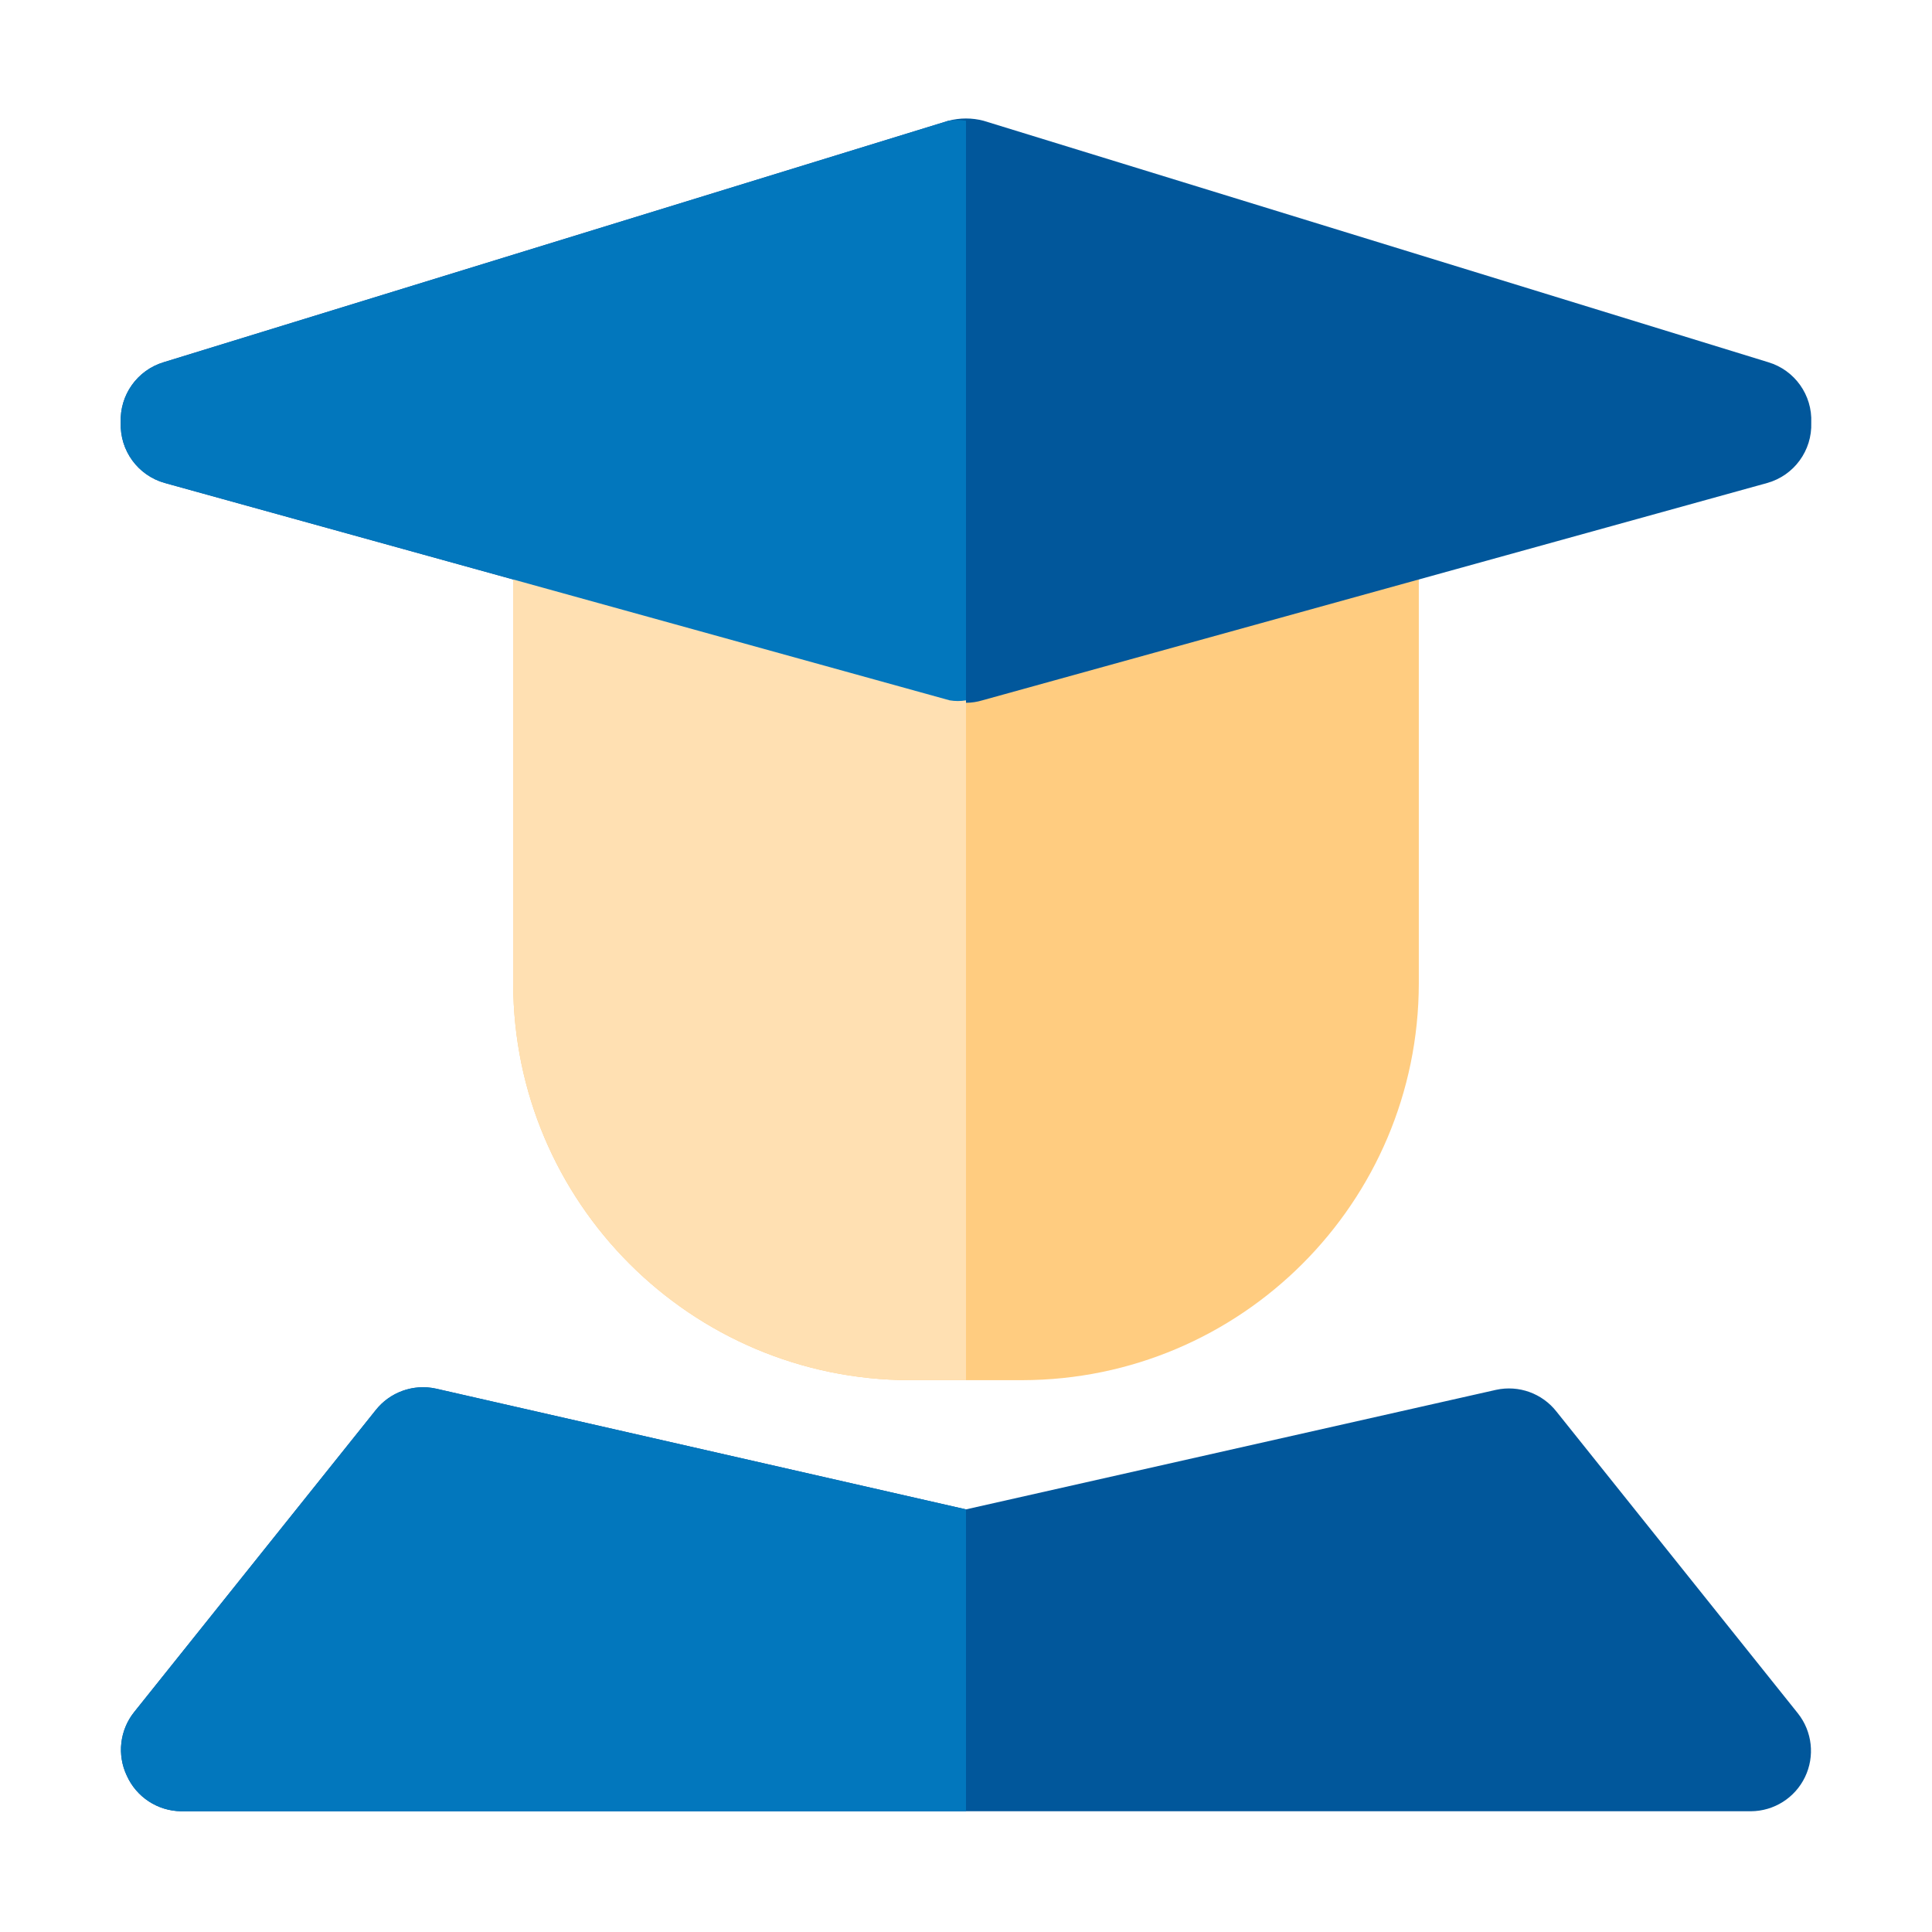
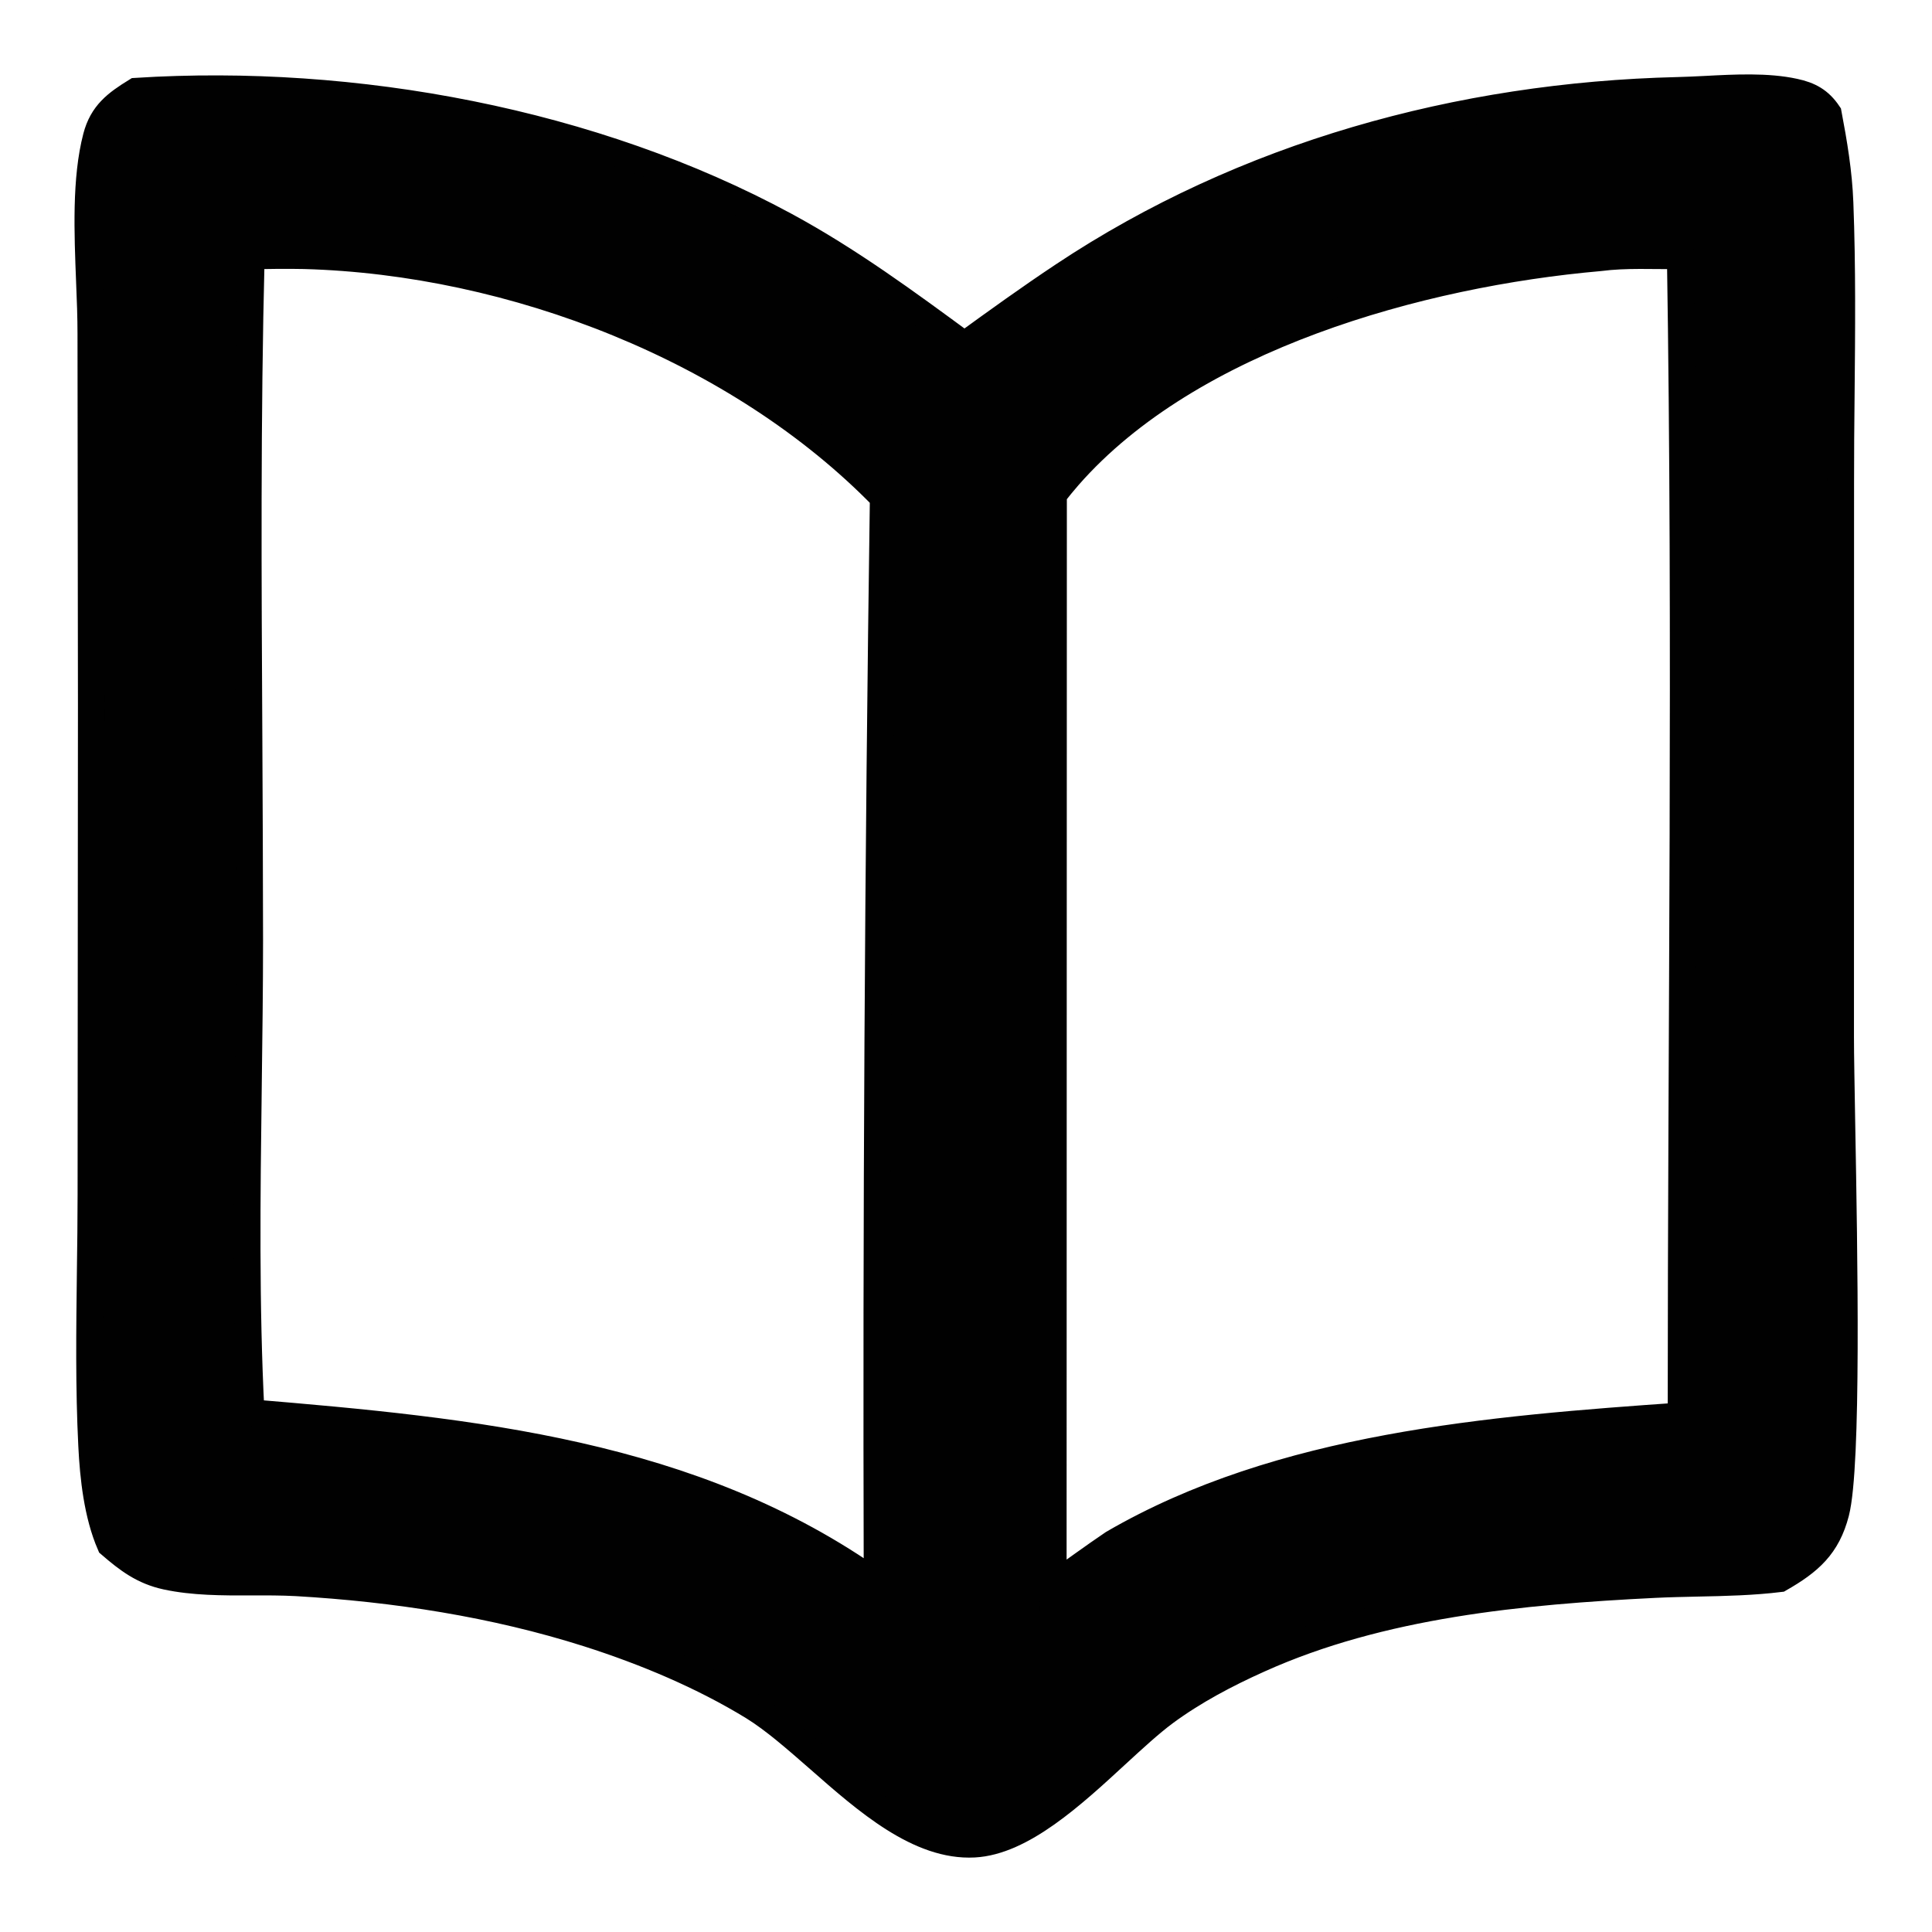
- <svg xmlns="http://www.w3.org/2000/svg" width="800" height="800" fill="none" viewBox="0 0 32 32">
-   <path fill="#FFCC80" d="m23.3 8.4-1.48-2A1 1 0 0 0 21 6h-9.8a1 1 0 0 0-.76.35l-1.72 2A1 1 0 0 0 8.5 9v7.29a6.58 6.58 0 0 0 6.57 6.57h1.86a6.58 6.58 0 0 0 6.57-6.57V9a1 1 0 0 0-.2-.6Z" />
-   <path fill="#01579B" d="m29.78 28.38-4-5a1 1 0 0 0-1-.36L16 25l-8.78-2a1 1 0 0 0-1 .36l-4 5a1 1 0 0 0-.12 1.05A1 1 0 0 0 3 30h26a1 1 0 0 0 .78-1.62ZM29.29 6l-13-4a1.14 1.14 0 0 0-.58 0l-13 4A1 1 0 0 0 2 7a1 1 0 0 0 .73 1l13 3.6a.93.93 0 0 0 .54 0l13-3.6A1 1 0 0 0 30 7a1 1 0 0 0-.71-1Z" />
-   <path fill="#FFE0B2" d="M11.22 6a1 1 0 0 0-.76.35l-1.72 2A1 1 0 0 0 8.5 9v7.29a6.58 6.58 0 0 0 6.57 6.57H16V6h-4.78Z" />
-   <path fill="#0277BD" d="M7.22 23a1 1 0 0 0-1 .36l-4 5a1 1 0 0 0-.12 1.05A1 1 0 0 0 3 30h13v-5l-8.78-2ZM15.71 2l-13 4A1 1 0 0 0 2 7a1 1 0 0 0 .73 1l13 3.6c.09.015.18.015.27 0V2a.92.92 0 0 0-.29 0Z" />
+ <svg xmlns="http://www.w3.org/2000/svg" width="22" height="22" viewBox="0 0 22 22" fill="none">
+   <path fill-rule="evenodd" clip-rule="evenodd" d="M19.42 1.017C19.759 0.999 20.126 0.98 20.433 1.047C20.606 1.084 20.72 1.147 20.819 1.294C20.883 1.632 20.939 1.966 20.952 2.31C20.98 3.038 20.973 3.772 20.966 4.504C20.962 4.836 20.96 5.168 20.96 5.499L20.959 11.808C20.959 12.015 20.966 12.363 20.973 12.788C21 14.275 21.043 16.692 20.905 17.225C20.806 17.606 20.605 17.782 20.265 17.977C19.962 18.014 19.645 18.022 19.331 18.028C19.166 18.032 19.002 18.035 18.842 18.043C17.328 18.118 15.728 18.268 14.338 18.894C13.965 19.061 13.592 19.258 13.264 19.5C13.097 19.624 12.909 19.797 12.71 19.98C12.212 20.439 11.636 20.97 11.093 20.999C10.467 21.032 9.873 20.512 9.326 20.031C9.065 19.803 8.815 19.583 8.577 19.436C7.999 19.082 7.346 18.809 6.698 18.602C5.629 18.262 4.497 18.088 3.376 18.023C3.207 18.014 3.032 18.014 2.857 18.015C2.532 18.016 2.202 18.016 1.895 17.95C1.628 17.892 1.456 17.76 1.255 17.587C1.108 17.247 1.062 16.826 1.044 16.46C1.011 15.804 1.02 15.141 1.028 14.48C1.032 14.187 1.036 13.894 1.036 13.602L1.04 8.022L1.035 3.801C1.035 3.616 1.028 3.416 1.019 3.209C0.997 2.648 0.972 2.037 1.097 1.559C1.166 1.296 1.322 1.179 1.549 1.039C4.037 0.882 6.754 1.385 8.94 2.568C9.666 2.961 10.321 3.443 10.982 3.929C11.354 3.659 11.728 3.389 12.111 3.135C14.169 1.767 16.62 1.09 19.102 1.03C19.203 1.028 19.31 1.022 19.42 1.017ZM19.134 2.912C18.832 2.915 18.513 2.896 18.215 2.935C16.173 3.114 13.553 3.841 12.167 5.423C12.108 5.491 12.051 5.56 11.996 5.631L11.993 18.056C12.22 17.895 12.444 17.73 12.675 17.574C14.582 16.465 16.969 16.275 19.143 16.123C19.143 11.722 19.204 7.312 19.134 2.912ZM2.861 2.915C2.814 4.753 2.825 6.598 2.835 8.44C2.839 9.196 2.842 9.952 2.843 10.706C2.843 11.26 2.835 11.818 2.828 12.377V12.382C2.812 13.619 2.796 14.864 2.859 16.087C5.372 16.297 7.895 16.539 9.988 18.033C9.976 13.91 9.999 9.787 10.058 5.664C8.413 3.974 5.839 2.976 3.465 2.911C3.264 2.907 3.062 2.909 2.861 2.915Z" fill="#010101" stroke="#010101" stroke-width="0.305" />
</svg>
